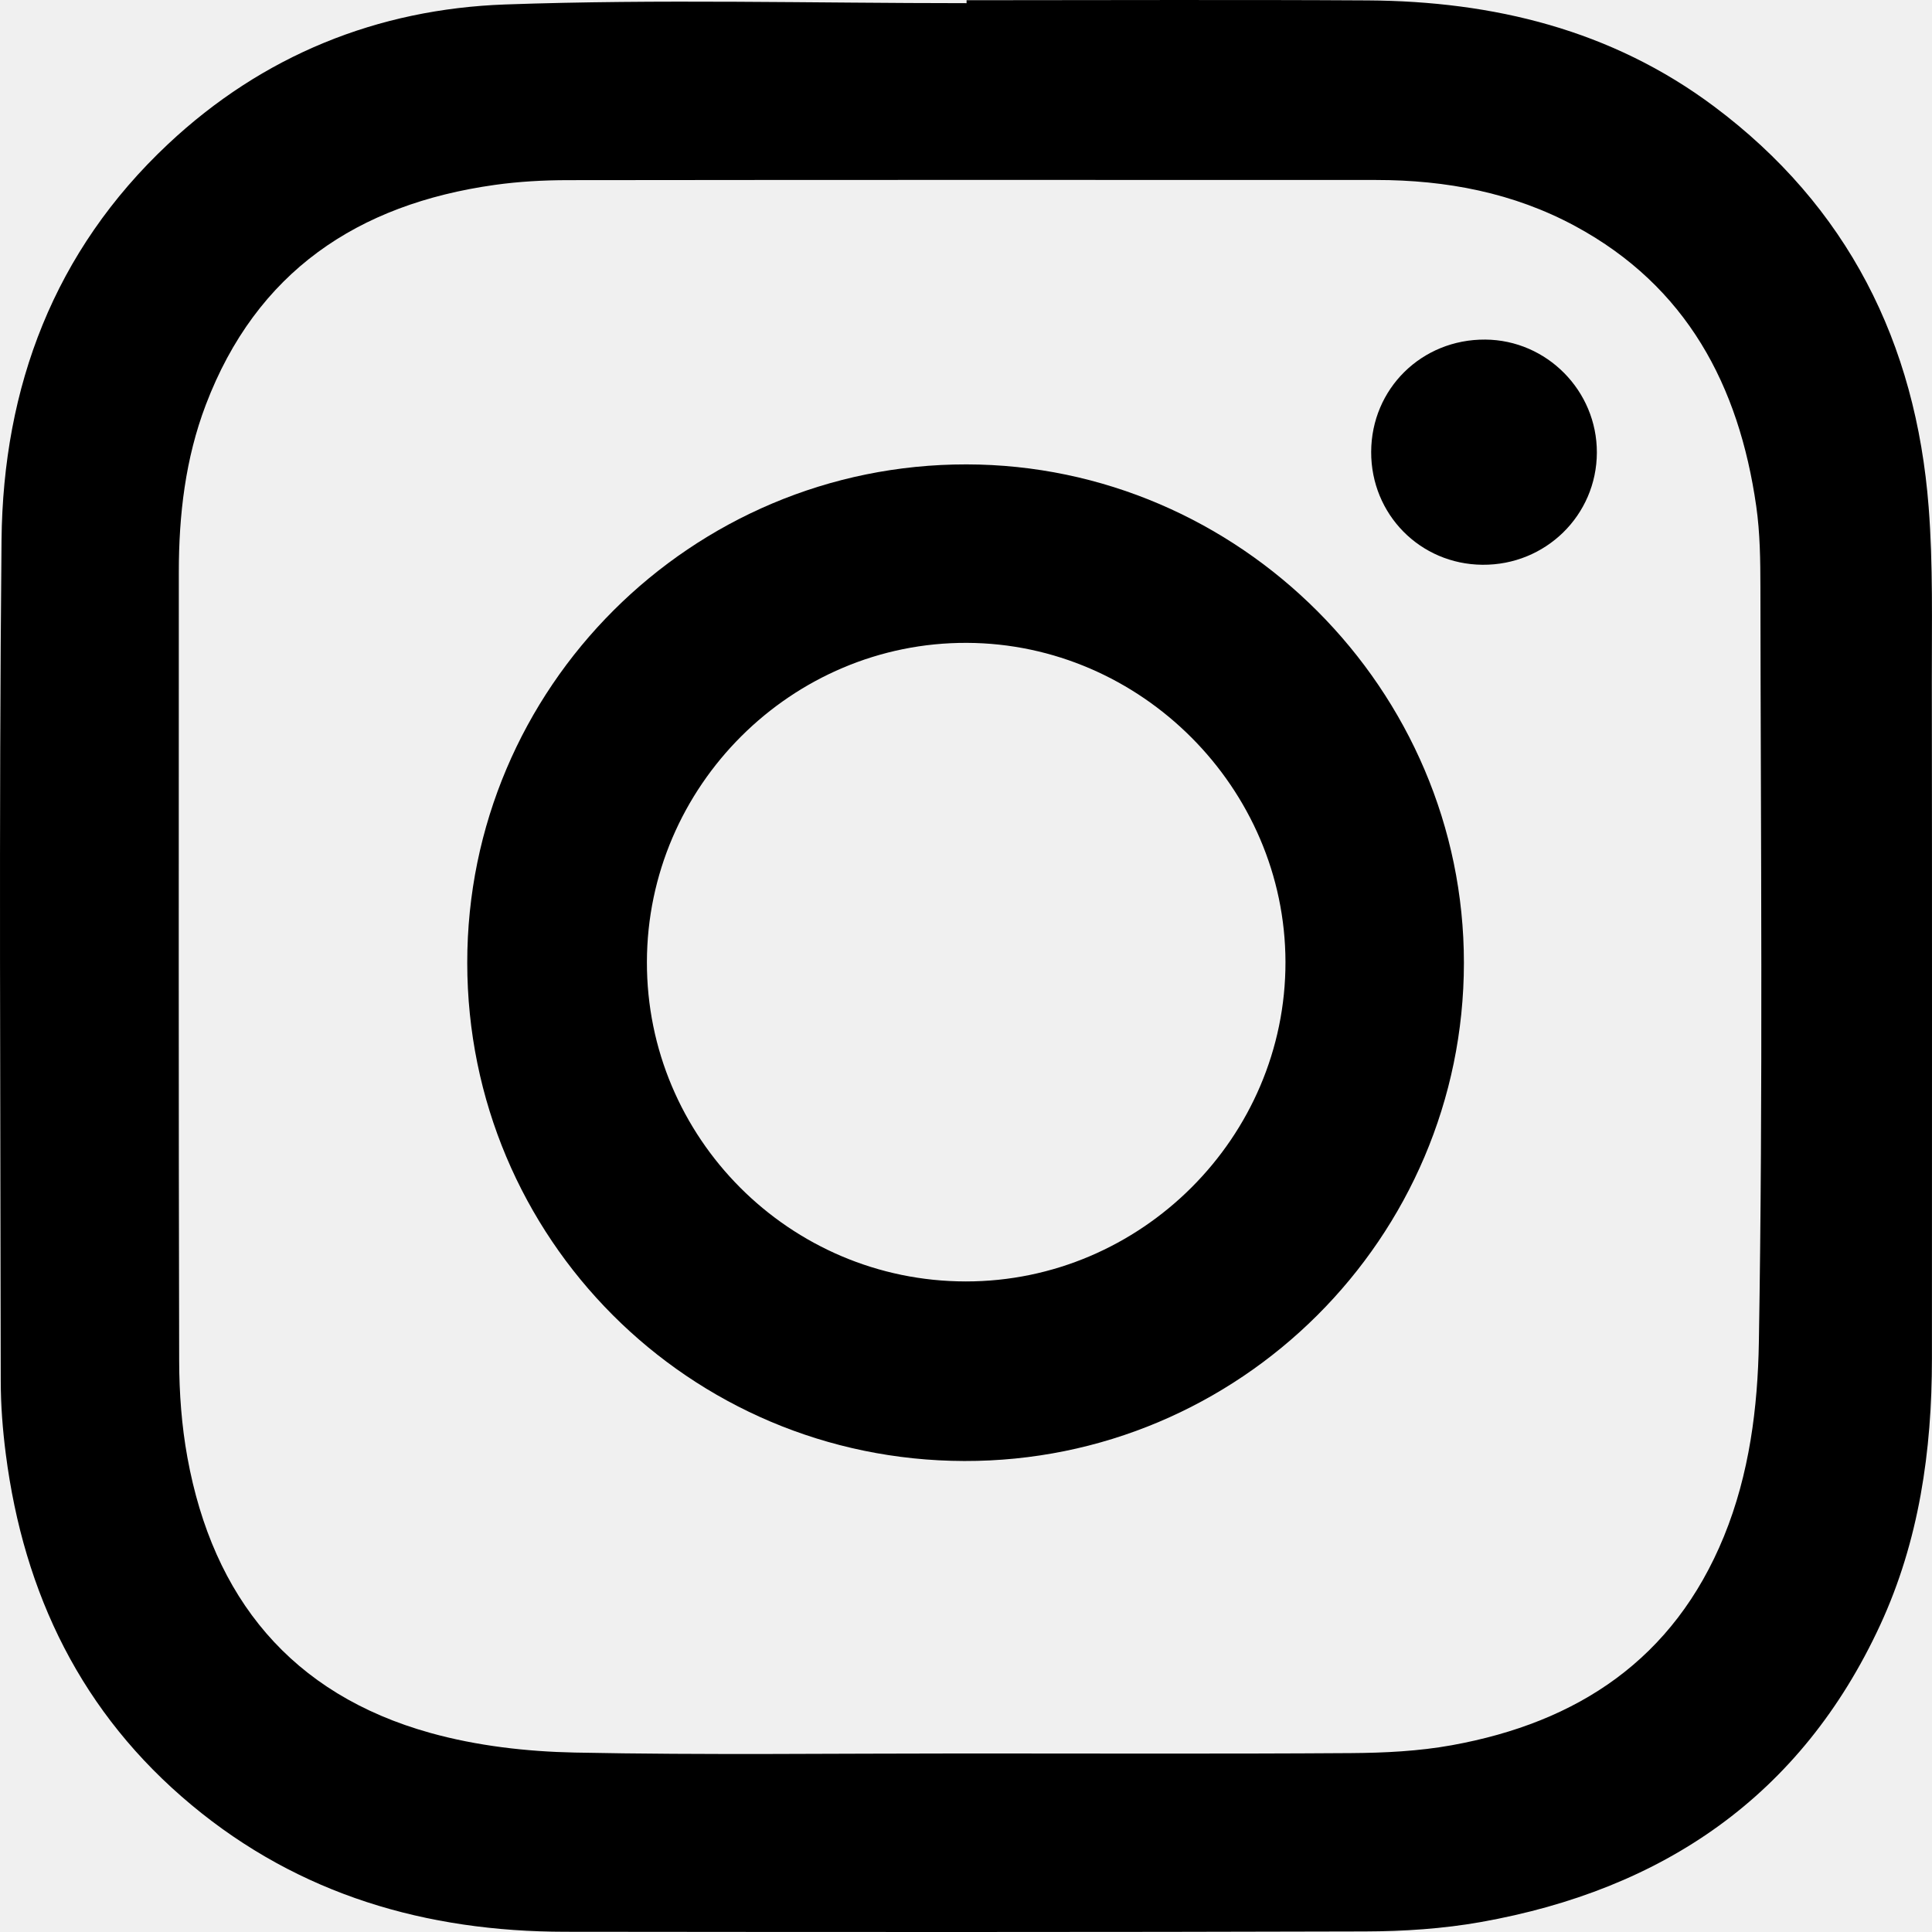
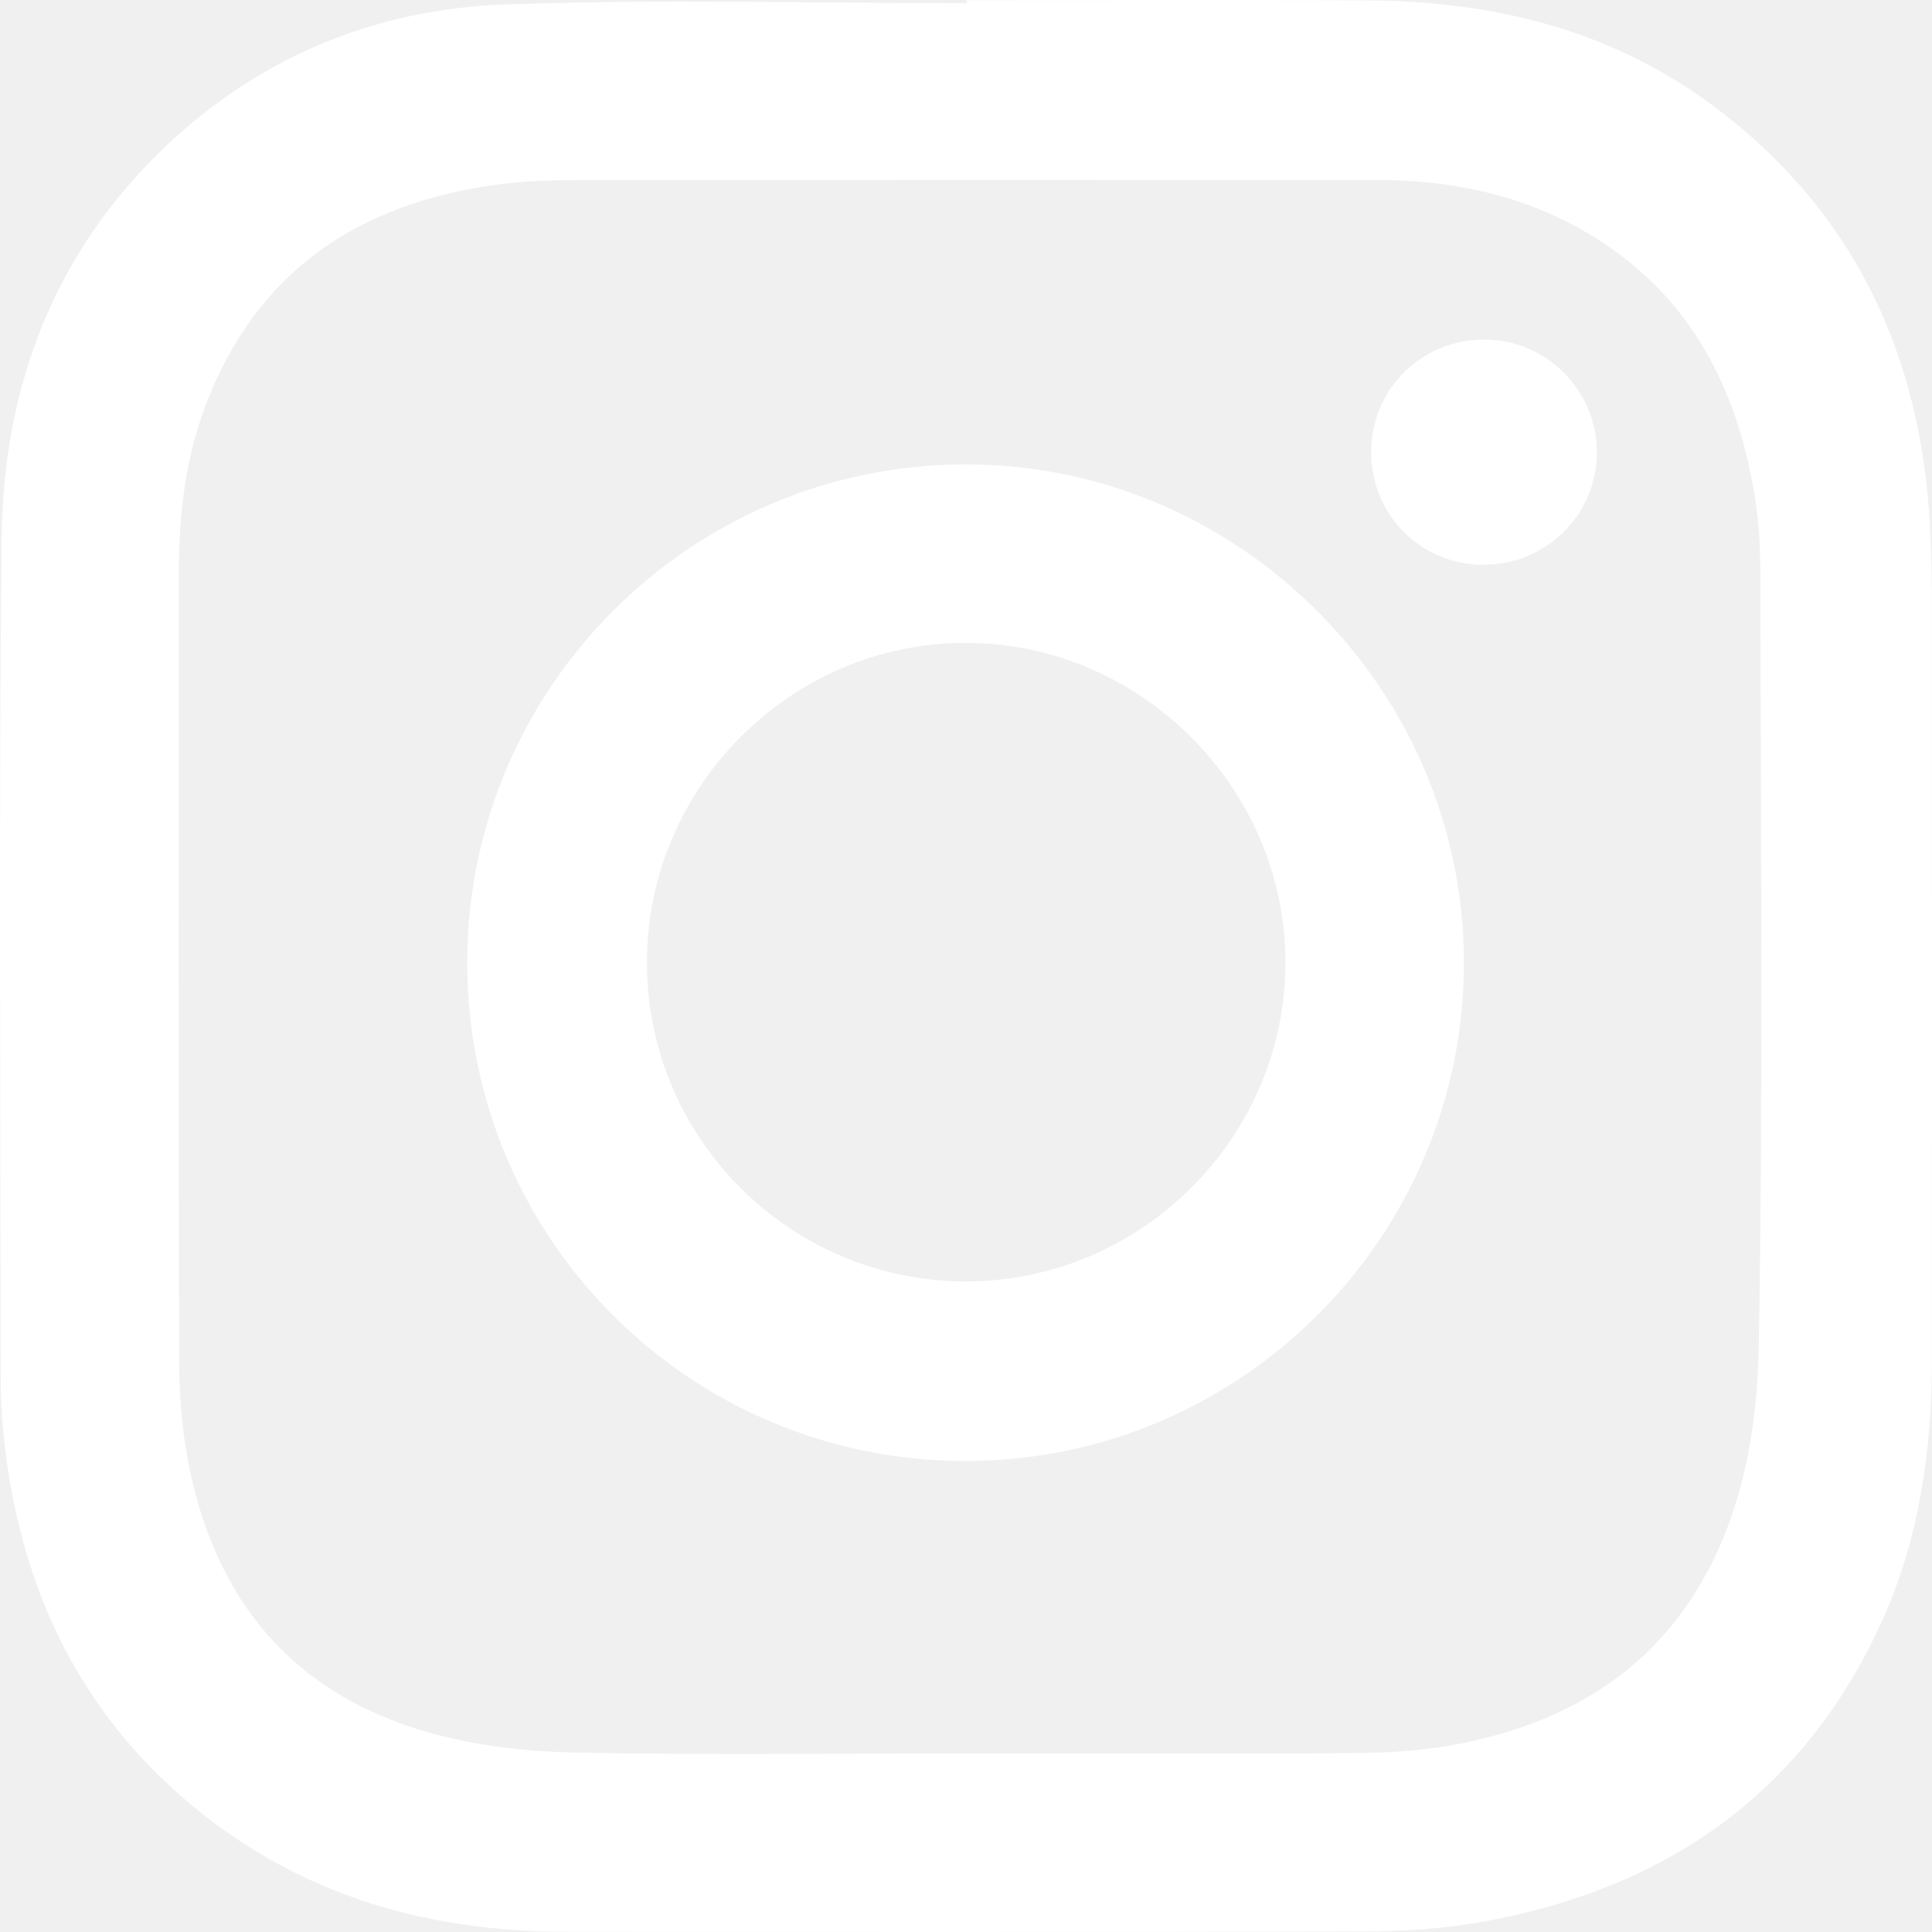
- <svg xmlns="http://www.w3.org/2000/svg" enable-background="new 0 0 1024 1024" height="30px" id="Layer_1" version="1.1" viewBox="0 0 1024 1024" width="30px" xml:space="preserve">
+ <svg xmlns="http://www.w3.org/2000/svg" enable-background="new 0 0 1024 1024" height="30px" id="Layer_1" version="1.1" viewBox="0 0 1024 1024" fill="white" width="30px" xml:space="preserve">
  <g>
    <g>
      <path clip-rule="evenodd" d="M512.305,0.122c70.856,0,141.717-0.328,212.571,0.094     c66.662,0.398,129.269,15.6,183.515,56.125c70.84,52.923,107.091,125.214,113.838,212.445c2.376,30.7,1.637,61.667,1.677,92.512     c0.161,119.619,0.072,239.239,0.059,358.86c-0.005,48.856-6.799,96.557-27.473,141.232     c-41.938,90.623-115.091,140.165-211.608,157.334c-20.125,3.579-40.886,4.916-61.359,4.977     c-141.333,0.417-282.669,0.321-424.003,0.174c-73.495-0.075-140.713-19.483-197.994-67.166     c-58.197-48.439-88.907-111.793-98.46-186.071c-1.648-12.811-2.657-25.805-2.669-38.714     C0.261,583.352-0.636,434.771,0.82,286.214c0.796-81.166,27.822-153.13,88.244-209.835     c50.119-47.032,111.04-71.607,178.739-74.012c81.404-2.892,162.991-0.685,244.499-0.685     C512.303,1.161,512.303,0.641,512.305,0.122z M511.505,929.369c68.18,0,136.358,0.274,204.534-0.188     c17.83-0.121,35.919-1.007,53.414-4.171c66.827-12.081,117.634-45.6,144.26-110.67c13.528-33.055,17.946-68.524,18.522-102.876     c2.237-133.271,0.976-266.602,0.819-399.911c-0.018-14.442-0.174-29.045-2.217-43.295     c-9.163-63.988-36.903-116.435-95.792-148.329c-32.869-17.801-68.551-24.522-105.64-24.534     c-142.831-0.042-285.662-0.084-428.492,0.087c-12.908,0.016-25.93,0.73-38.702,2.525     c-72.746,10.214-126.329,46.066-153.145,116.6c-10.822,28.463-14.28,58.288-14.286,88.569     c-0.021,139.403-0.155,278.803,0.183,418.208c0.041,17.055,1.313,34.355,4.366,51.114     c13.543,74.355,55.004,125.461,128.843,146.011c24.606,6.845,50.909,9.868,76.522,10.384     C373.608,930.277,442.565,929.364,511.505,929.369z" fill-rule="evenodd" />
      <path clip-rule="evenodd" d="M775.903,510.369c-0.064,145.777-119.005,264.347-264.821,263.991     c-145.871-0.353-263.345-118.096-263.43-264.029C247.567,364.56,366.331,245.98,512.255,246.139     C656.921,246.295,775.968,365.605,775.903,510.369z M511.878,679.188c93.007,0.071,169.609-76.475,169.448-169.325     c-0.161-92.206-76.568-168.757-168.818-169.132c-92.873-0.377-169.438,75.935-169.635,169.074     C342.677,603.077,418.542,679.114,511.878,679.188z" fill-rule="evenodd" />
      <path clip-rule="evenodd" d="M785.693,299.338c-33.019-0.295-59.047-26.717-58.941-59.832     c0.104-33.491,26.785-59.75,60.471-59.52c32.644,0.226,59.246,27.168,59.147,59.904     C846.27,273.09,819.174,299.637,785.693,299.338z" fill-rule="evenodd" />
    </g>
  </g>
</svg>
